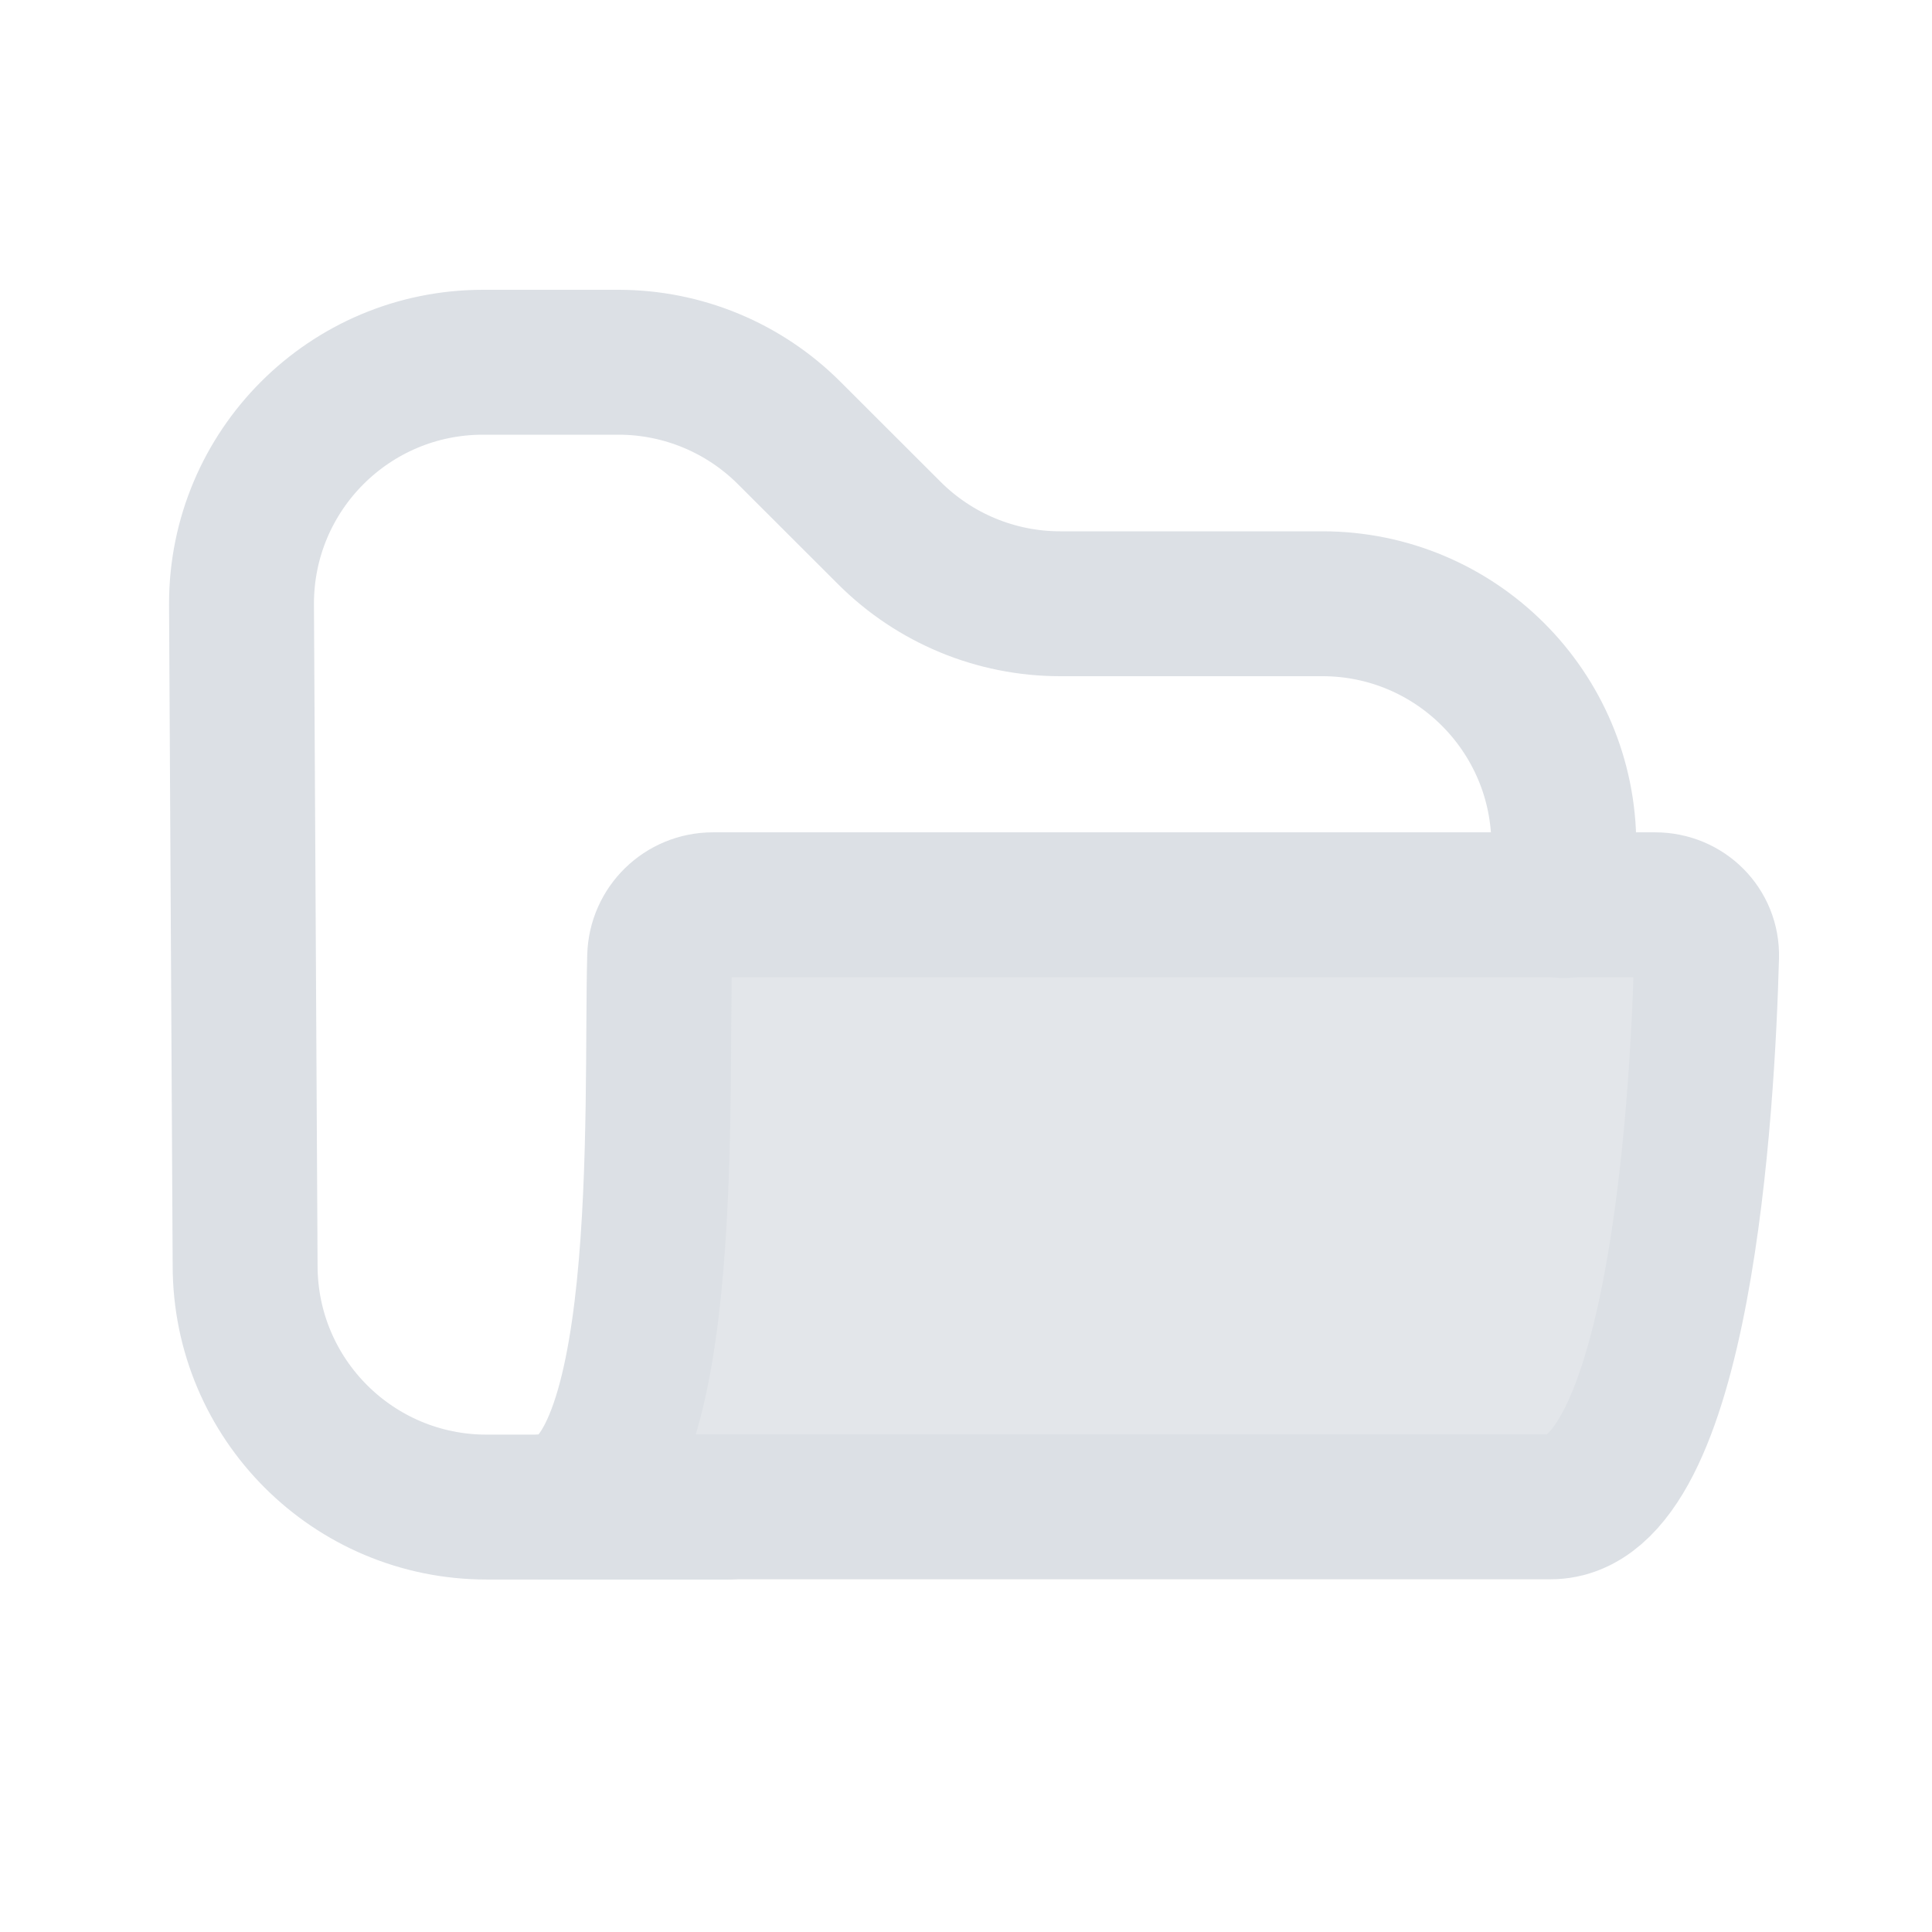
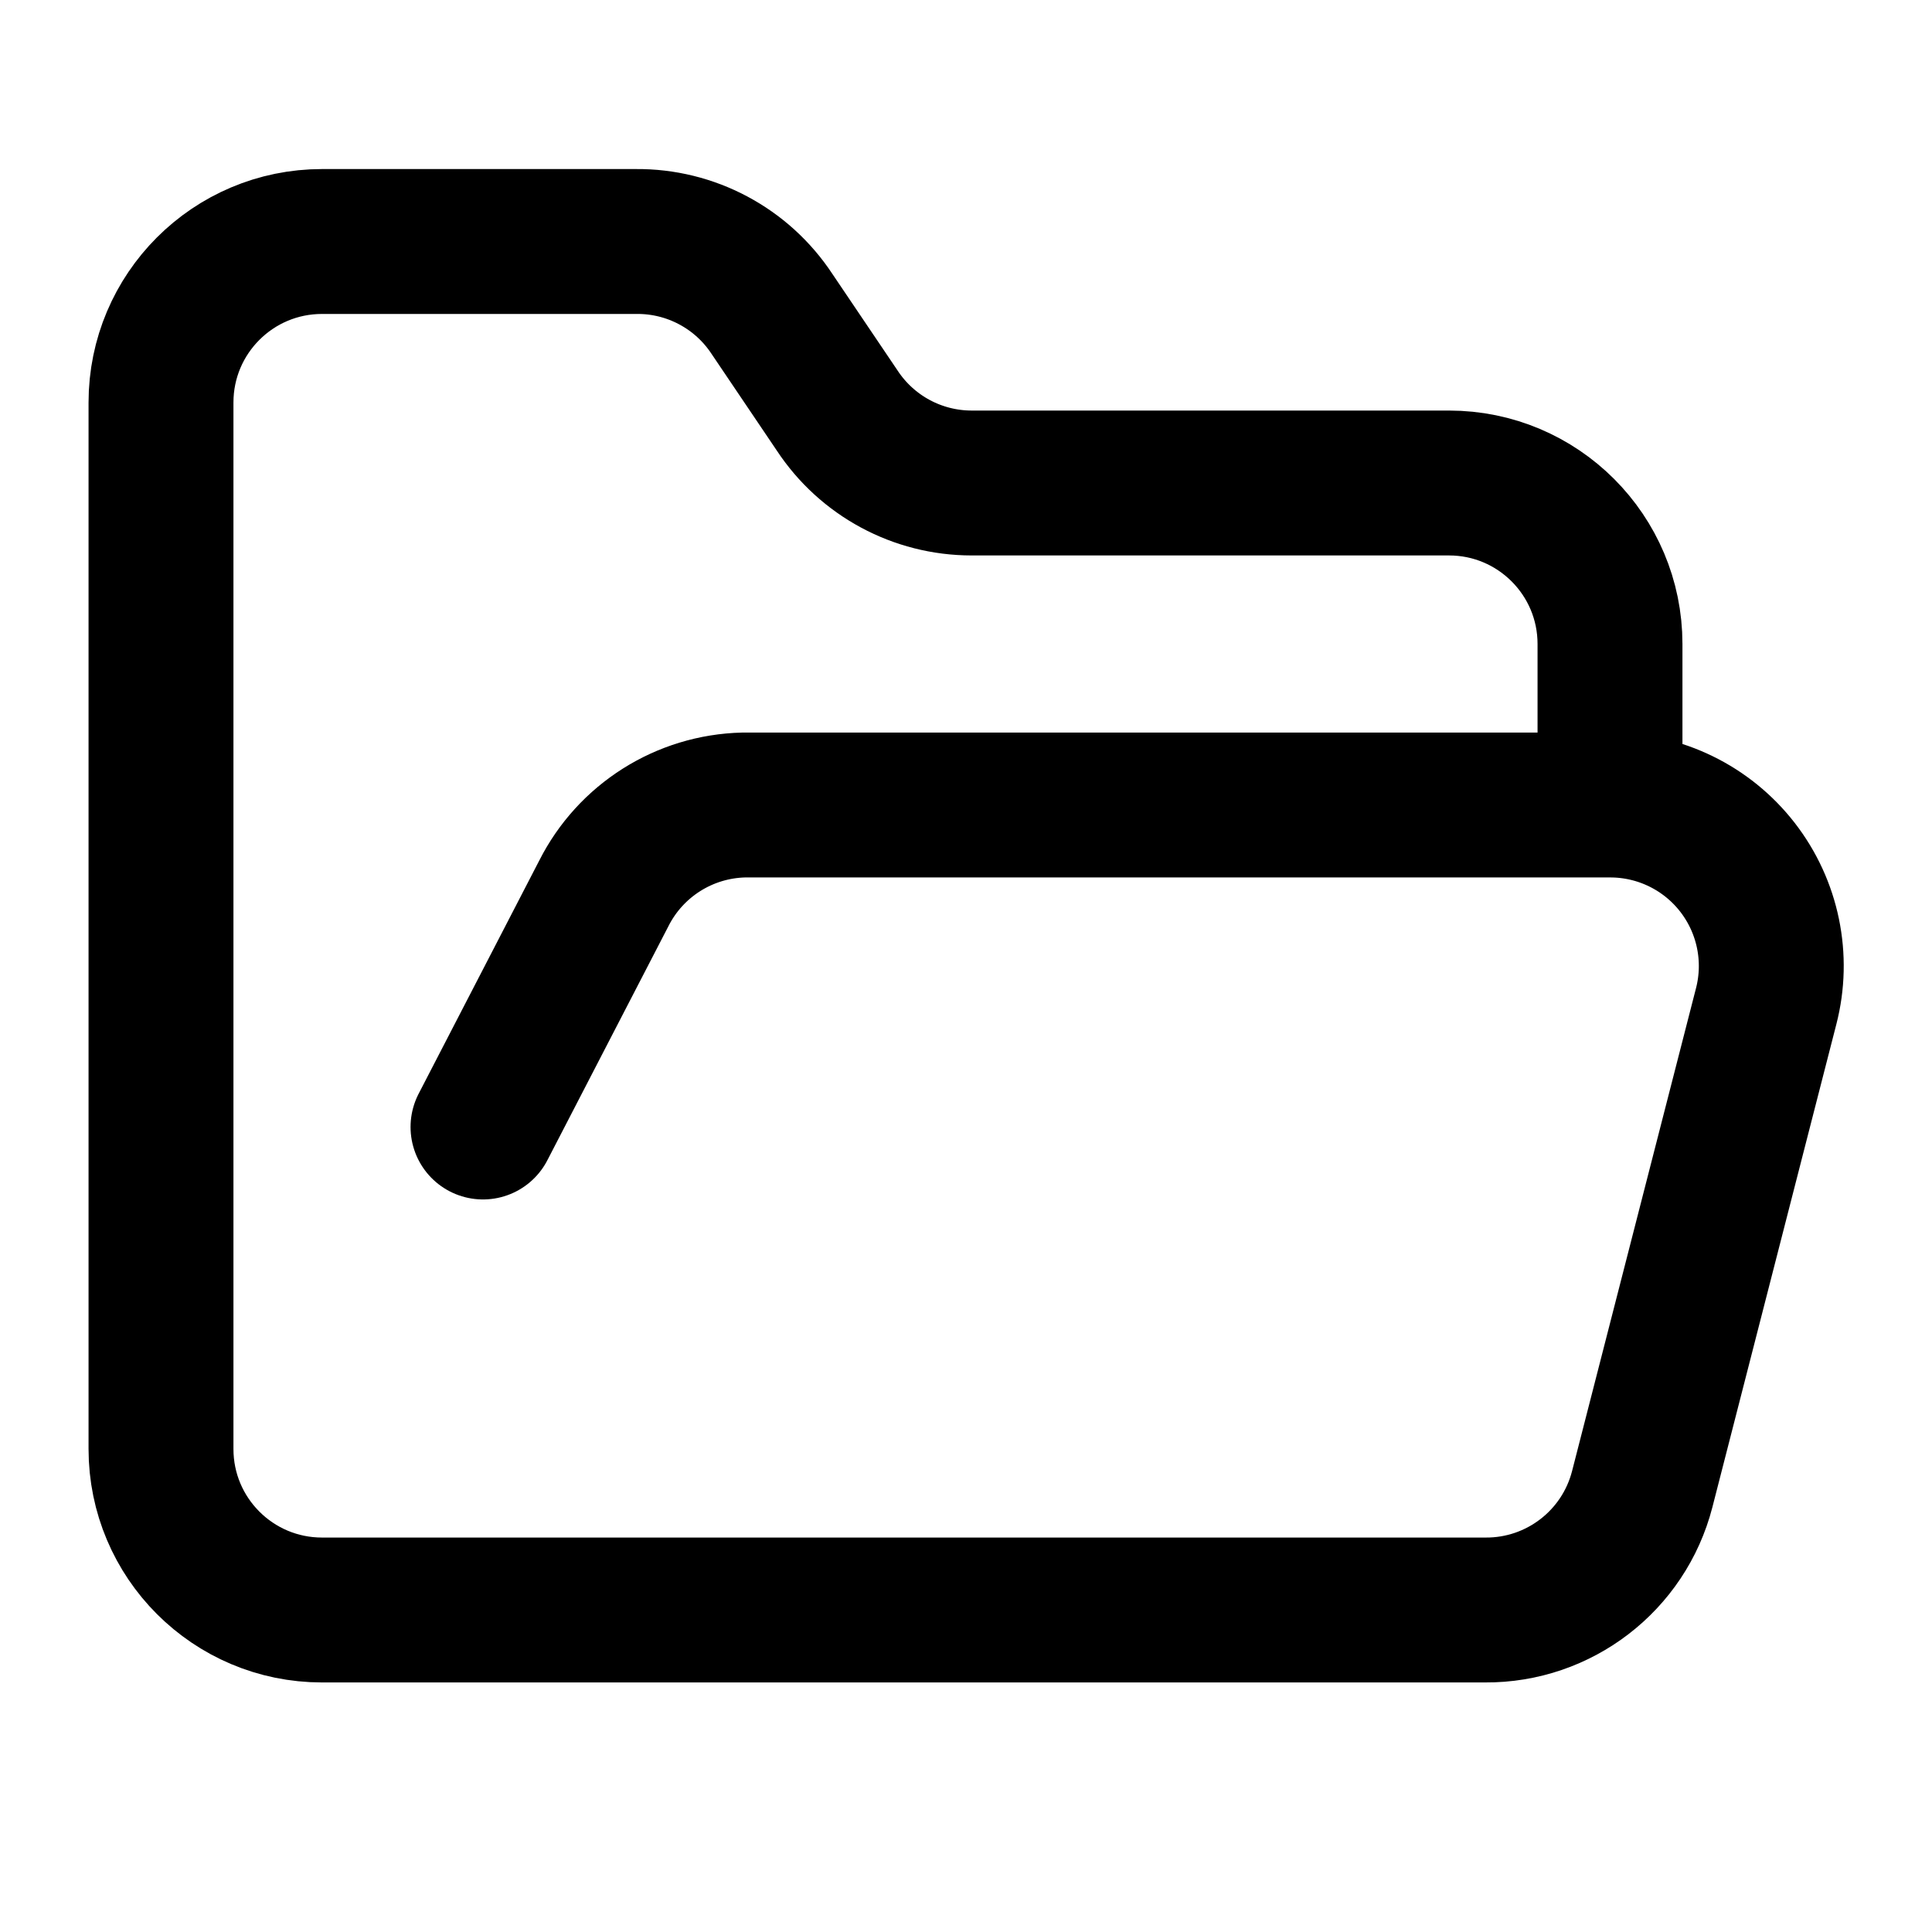
- <svg xmlns="http://www.w3.org/2000/svg" width="16" height="16" viewBox="0 0 16 16" fill="none">
-   <path opacity="0.8" d="M5.463 7.923C5.469 7.684 5.664 7.493 5.904 7.493H13.707C13.947 7.493 14.14 7.684 14.133 7.923C14.1 9.164 13.91 12.479 12.84 12.479H4.509C5.579 12.479 5.429 9.164 5.463 7.923Z" fill="#DCE0E5" />
-   <path d="M5.463 7.923C5.469 7.684 5.664 7.493 5.904 7.493H13.707C13.947 7.493 14.14 7.684 14.133 7.923C14.1 9.164 13.91 12.479 12.84 12.479H4.509C5.579 12.479 5.429 9.164 5.463 7.923Z" stroke="#DCE0E5" stroke-width="1.2" stroke-linejoin="round" />
-   <path d="M6.03 12.481H4.03C2.925 12.481 2.03 11.586 2.03 10.481L2 5C2 3.895 2.895 3 4 3H5.122C5.653 3 6.161 3.211 6.536 3.586L7.365 4.414C7.74 4.789 8.249 5 8.779 5H10.951C12.055 5 12.951 5.895 12.951 7V7.5" stroke="#DCE0E5" stroke-width="1.2" stroke-linecap="round" />
+ <svg xmlns="http://www.w3.org/2000/svg" width="24" height="24" viewBox="0 0 24 24" fill="none" stroke="currentColor" stroke-width="1.8" stroke-linecap="round" stroke-linejoin="round">
+   <path d="m6 14 1.5-2.9A2 2 0 0 1 9.24 10H20a2 2 0 0 1 1.94 2.5l-1.54 6a2 2 0 0 1-1.95 1.5H4a2 2 0 0 1-2-2V5a2 2 0 0 1 2-2h3.9a2 2 0 0 1 1.69.9l.81 1.2a2 2 0 0 0 1.67.9H18a2 2 0 0 1 2 2v2" />
</svg>
